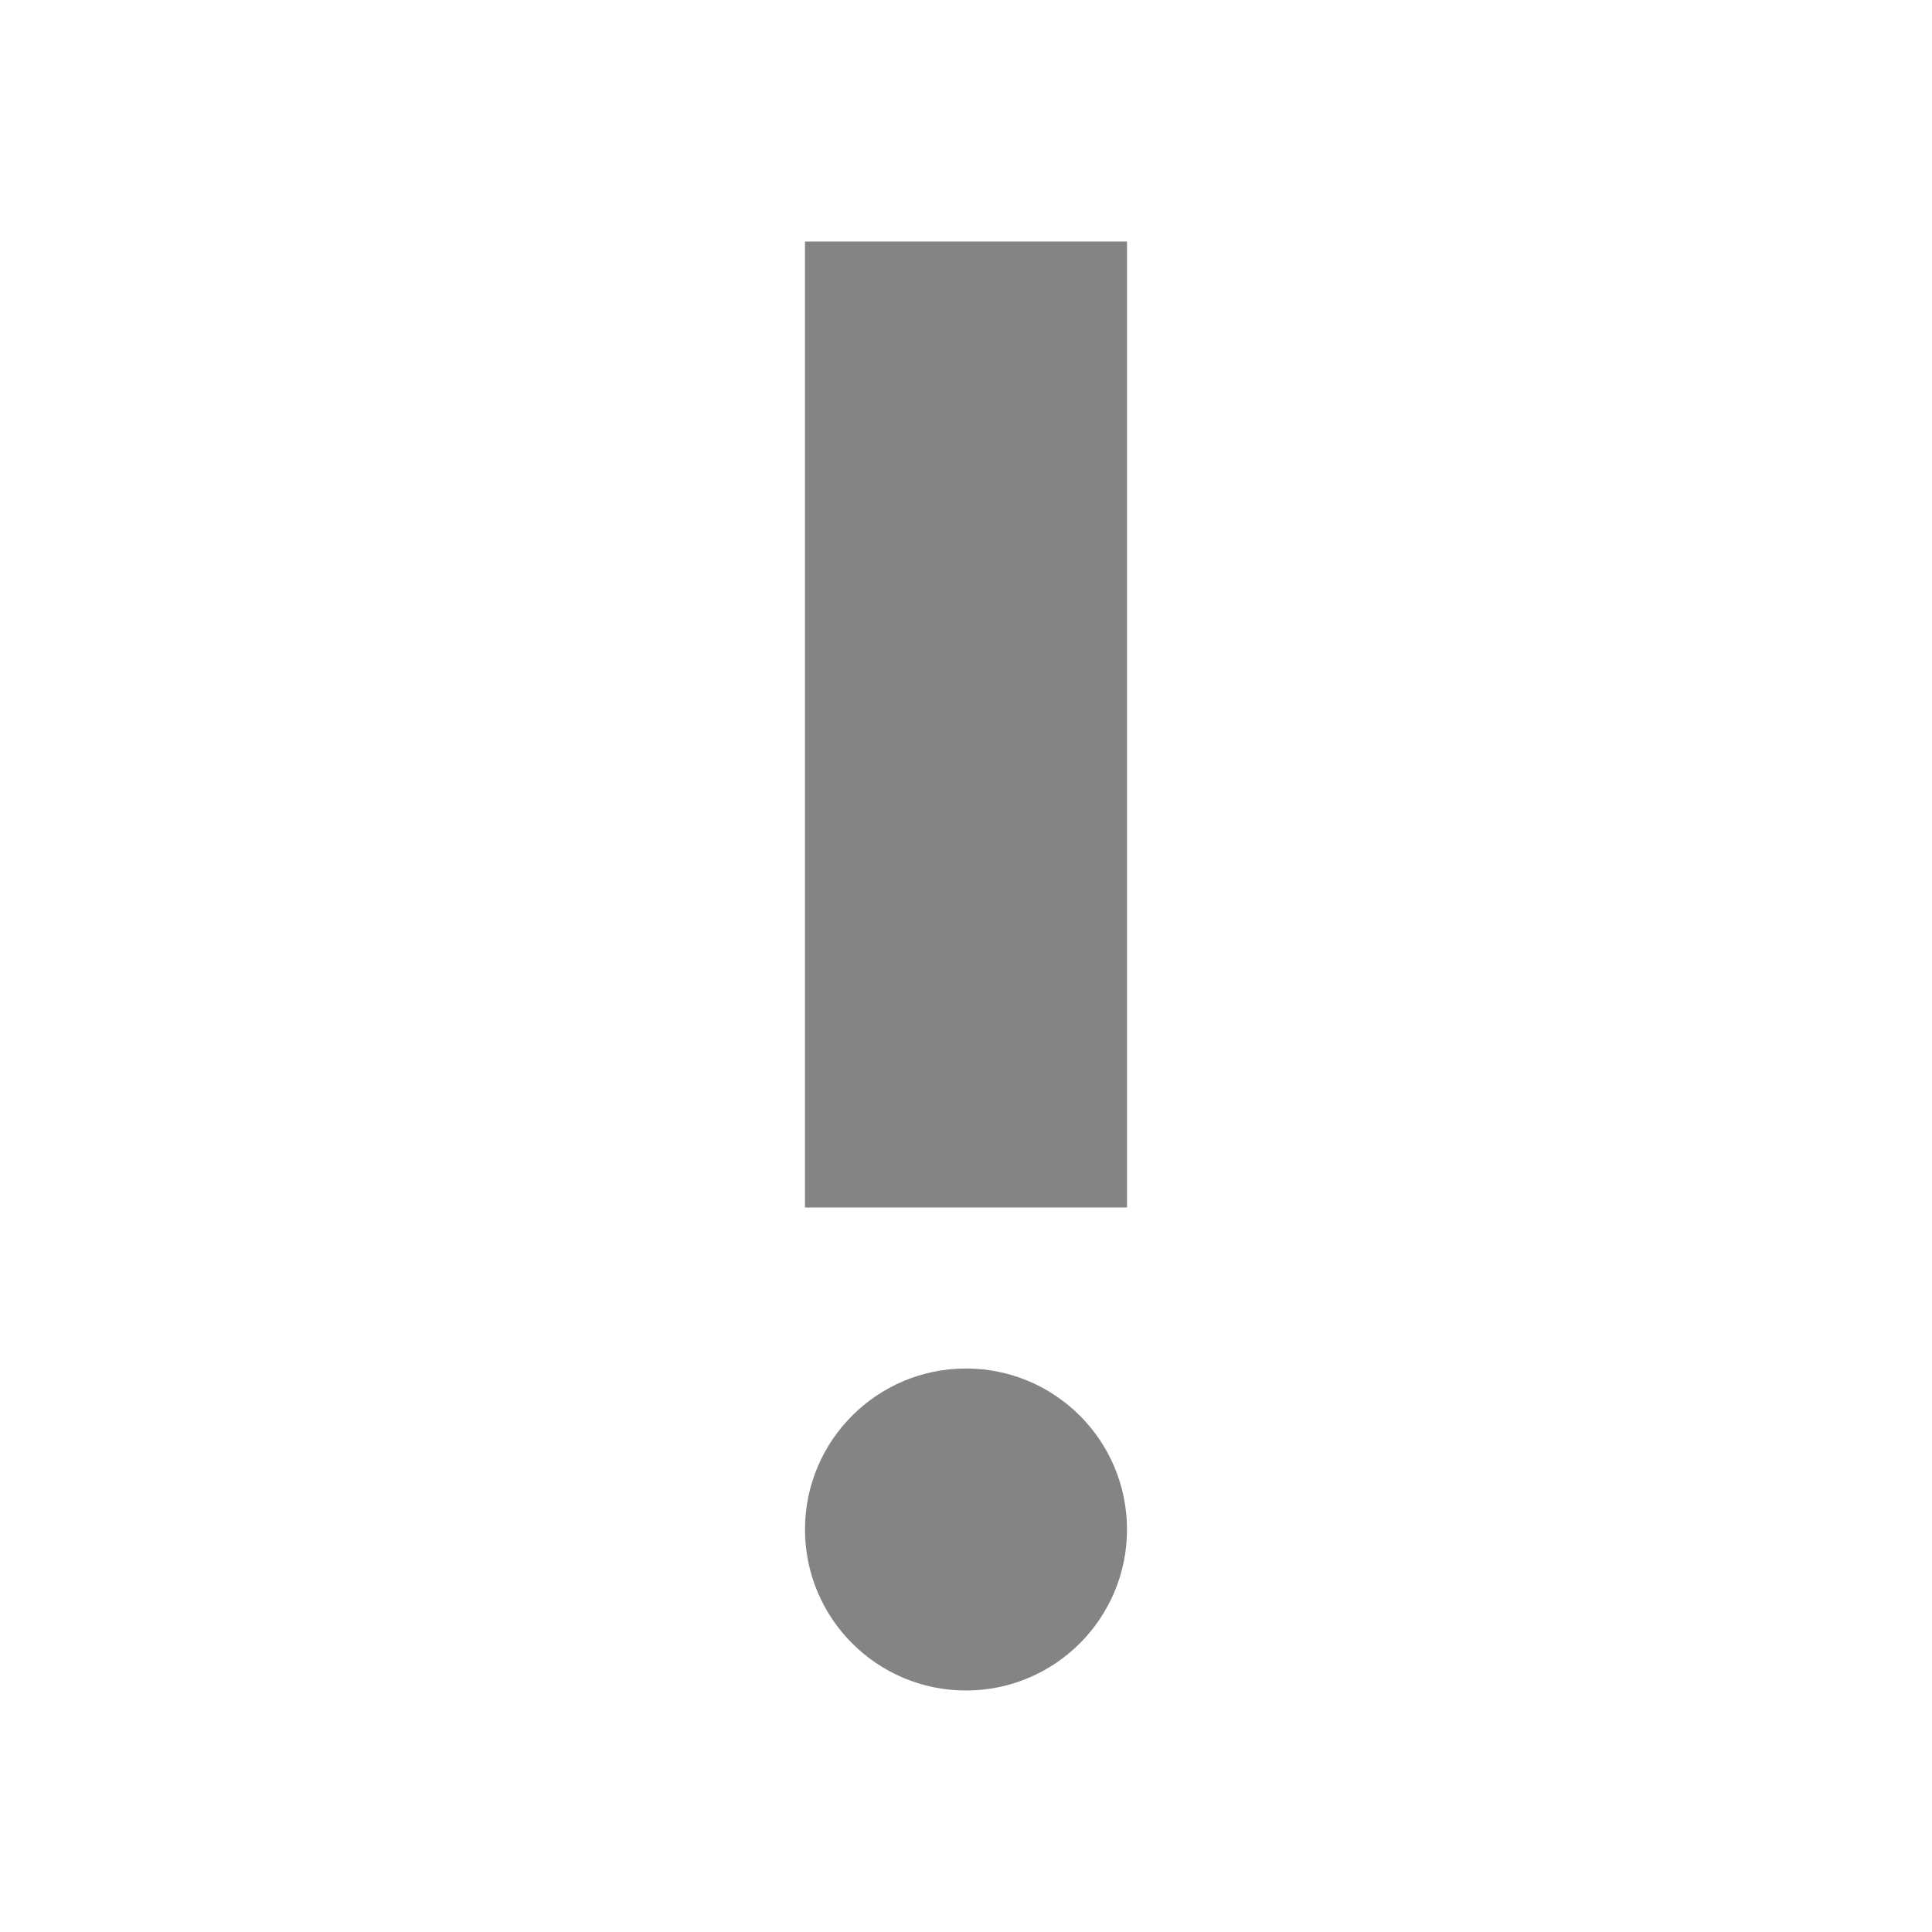
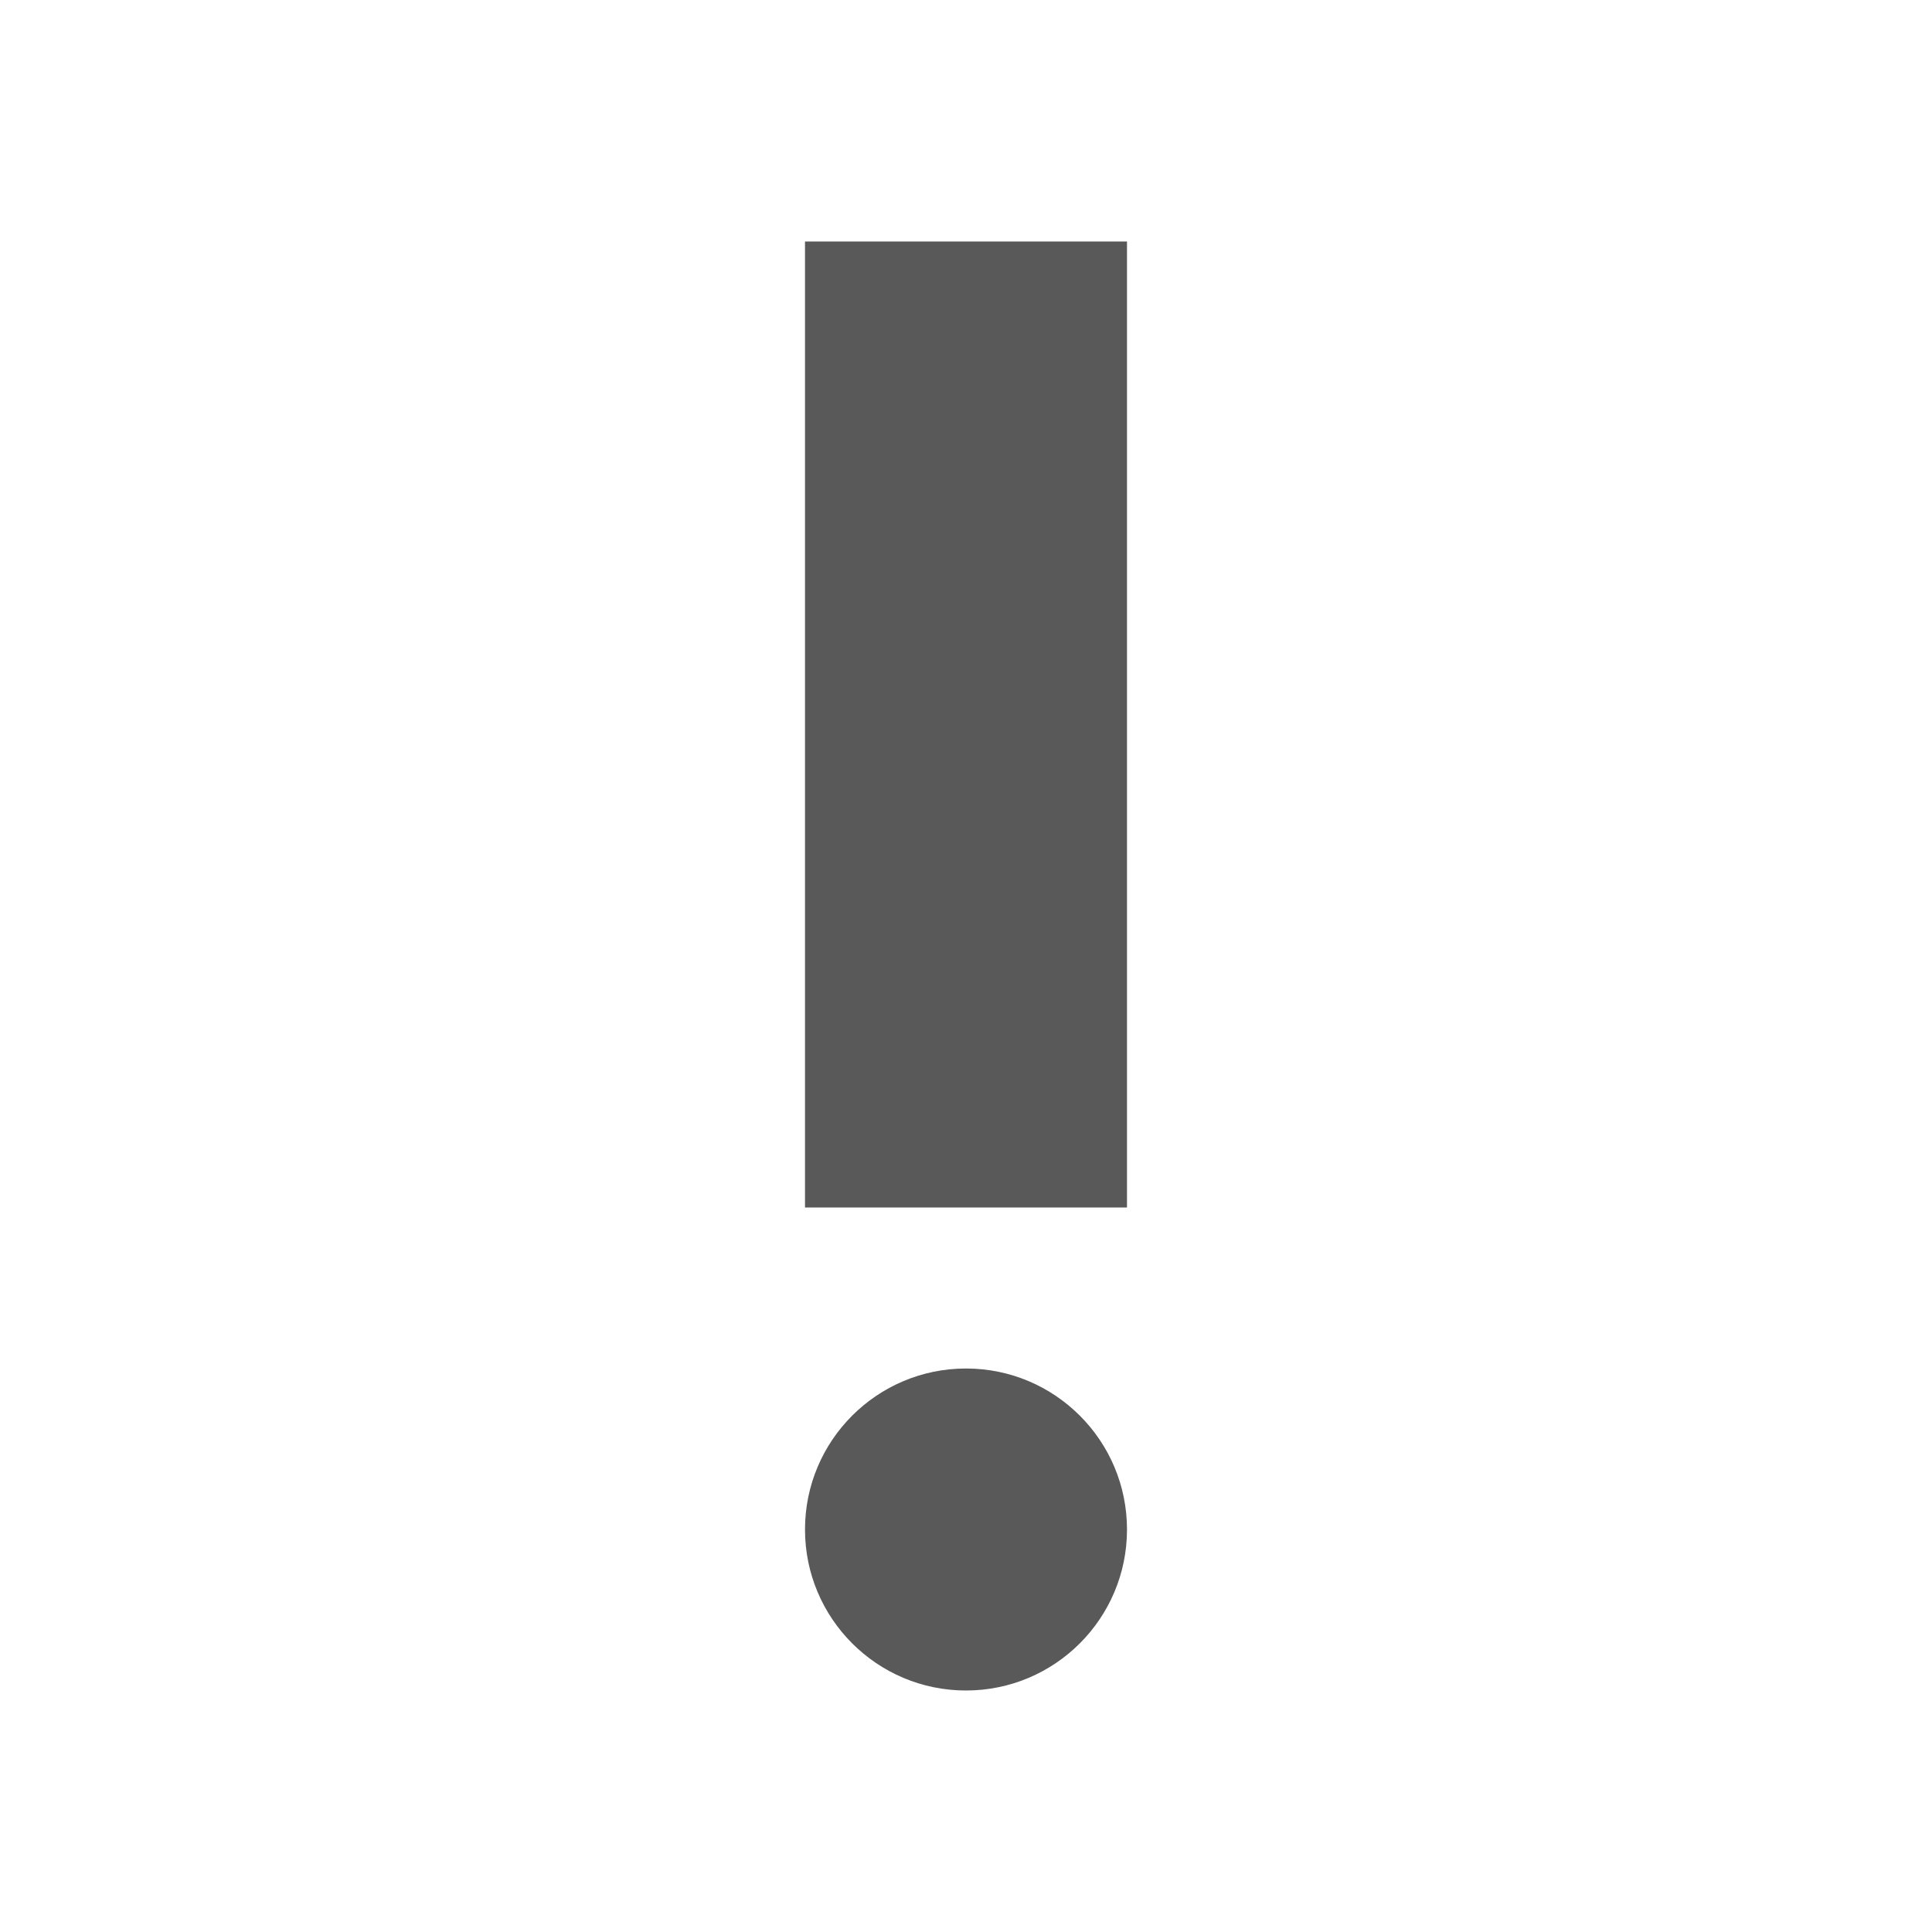
- <svg xmlns="http://www.w3.org/2000/svg" fill="#848484" height="24" viewBox="0 0 24 24" width="24">
+ <svg xmlns="http://www.w3.org/2000/svg" fill="#595959" height="24" viewBox="0 0 24 24" width="24">
  <circle cx="12" cy="19" r="2" />
  <path d="M10 3h4v12h-4z" />
  <path d="M0 0h24v24H0z" fill="none" />
</svg>
